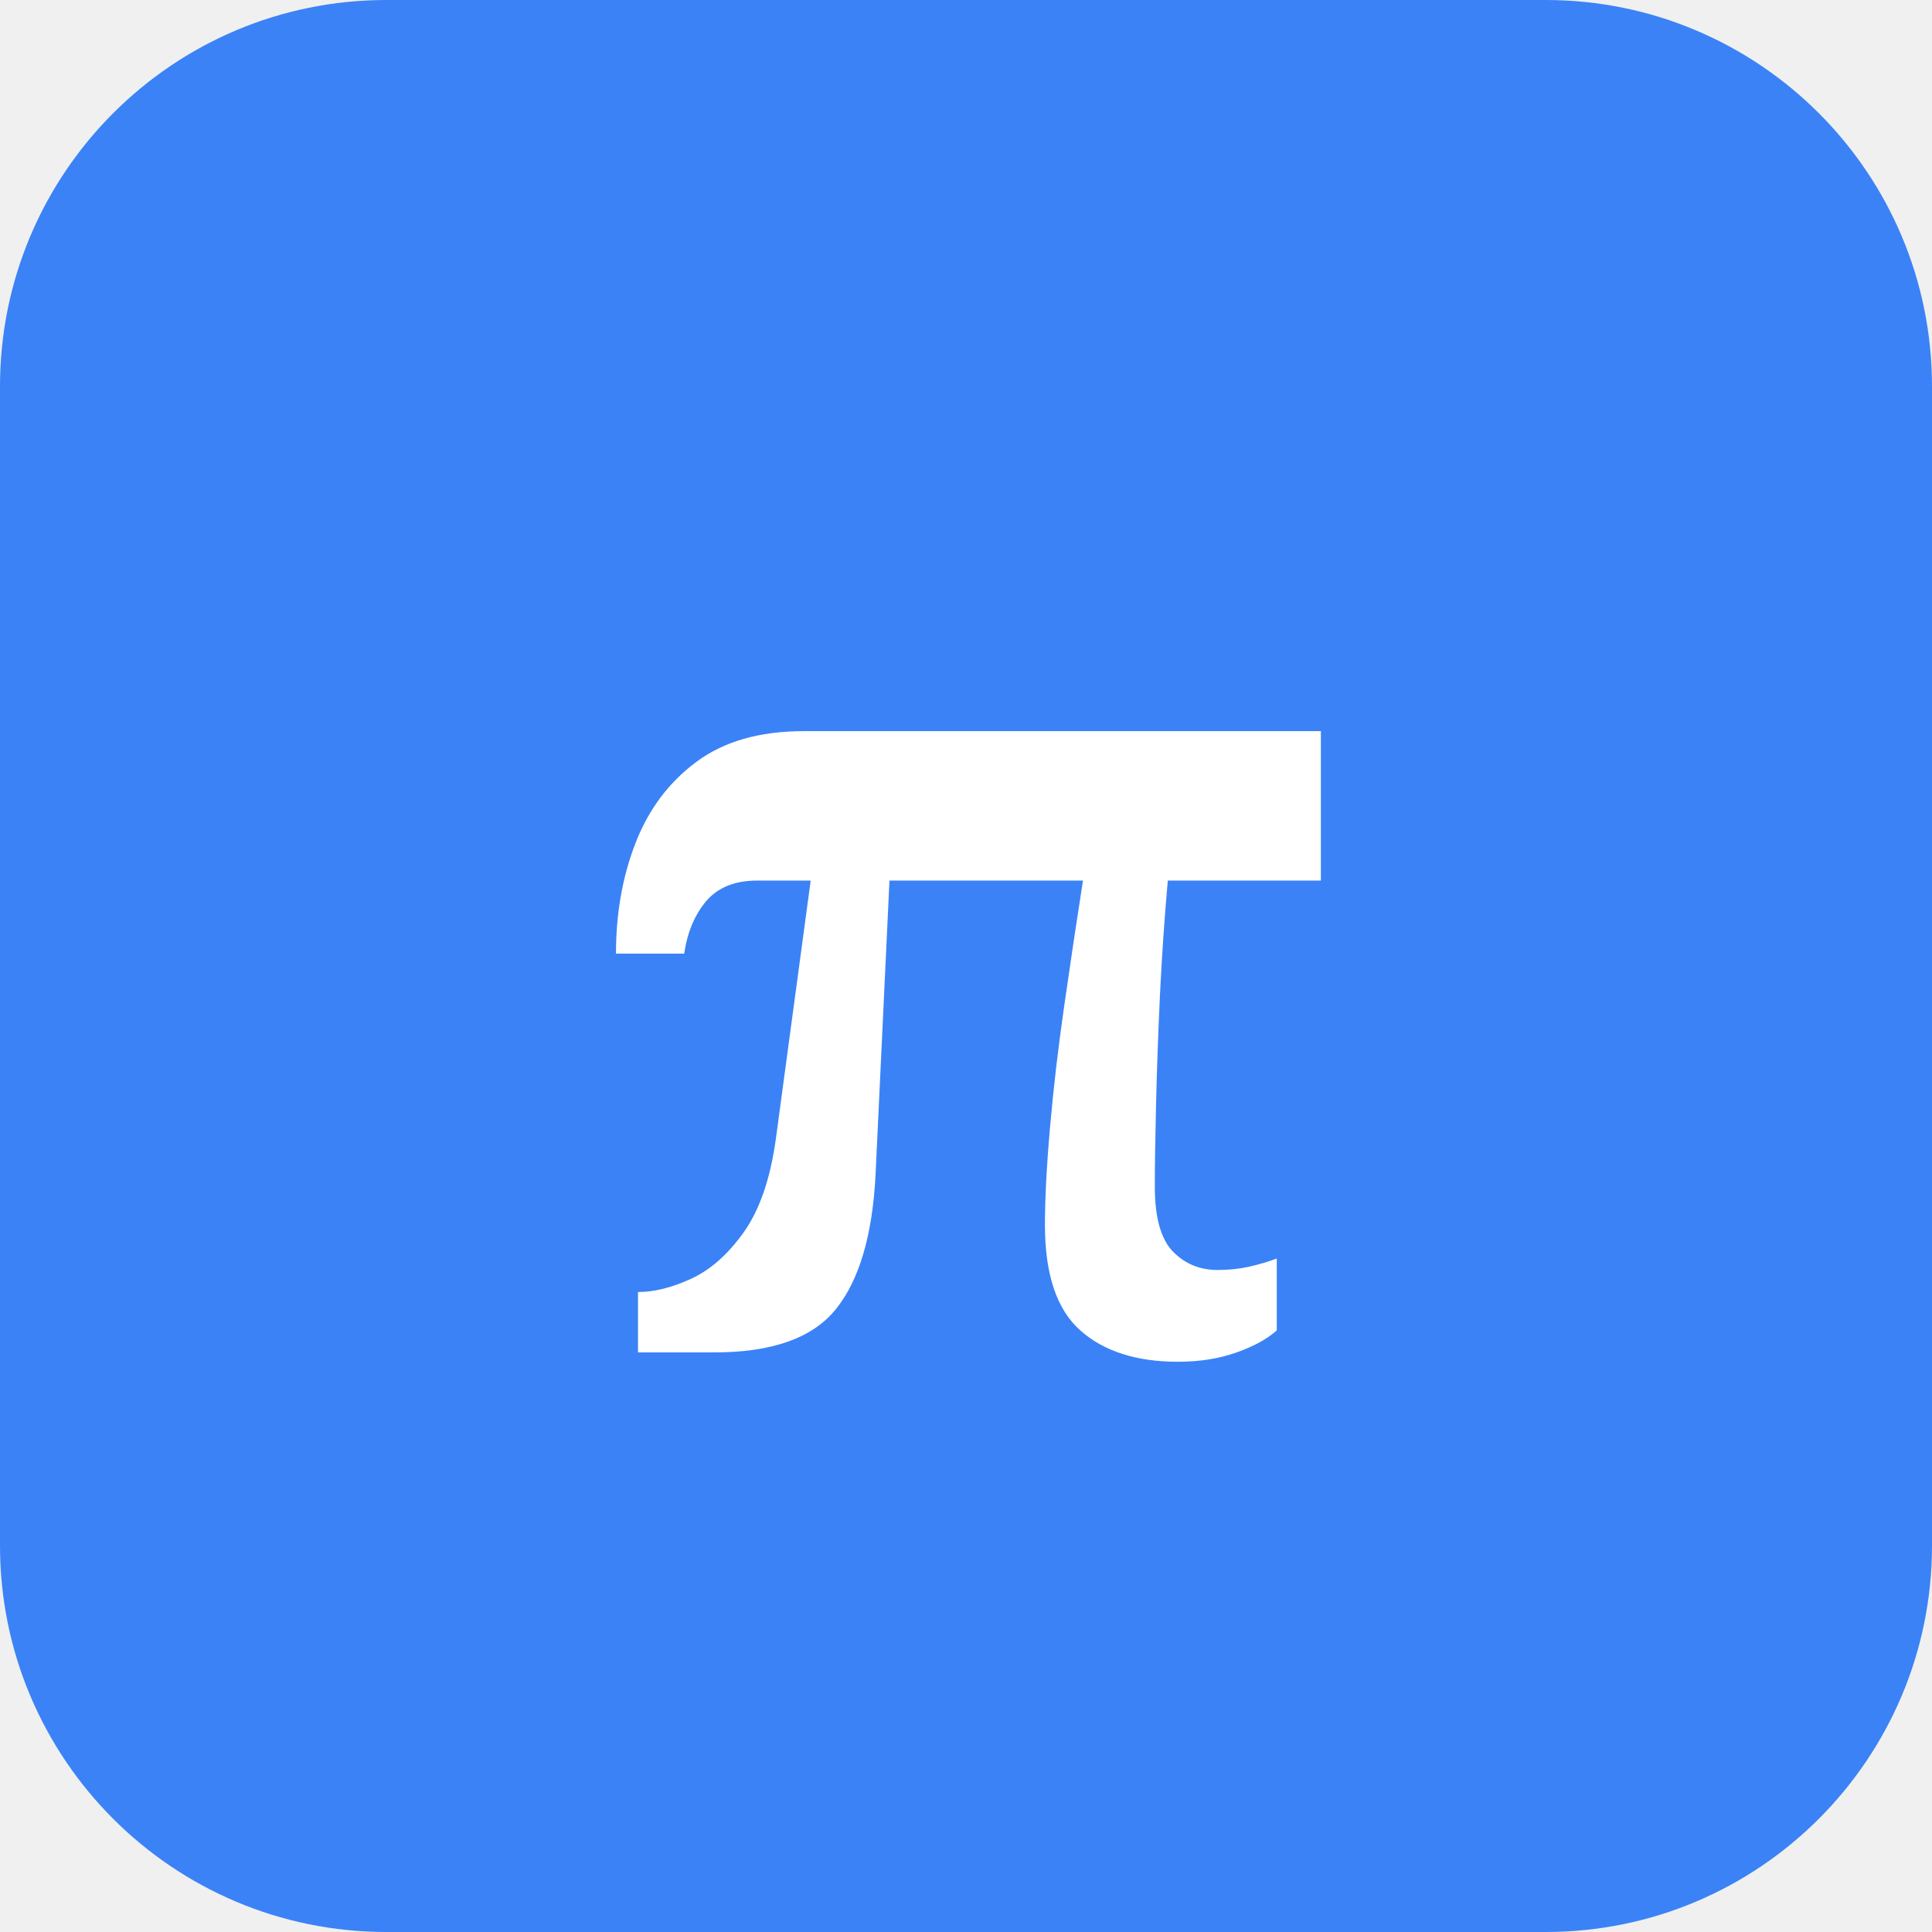
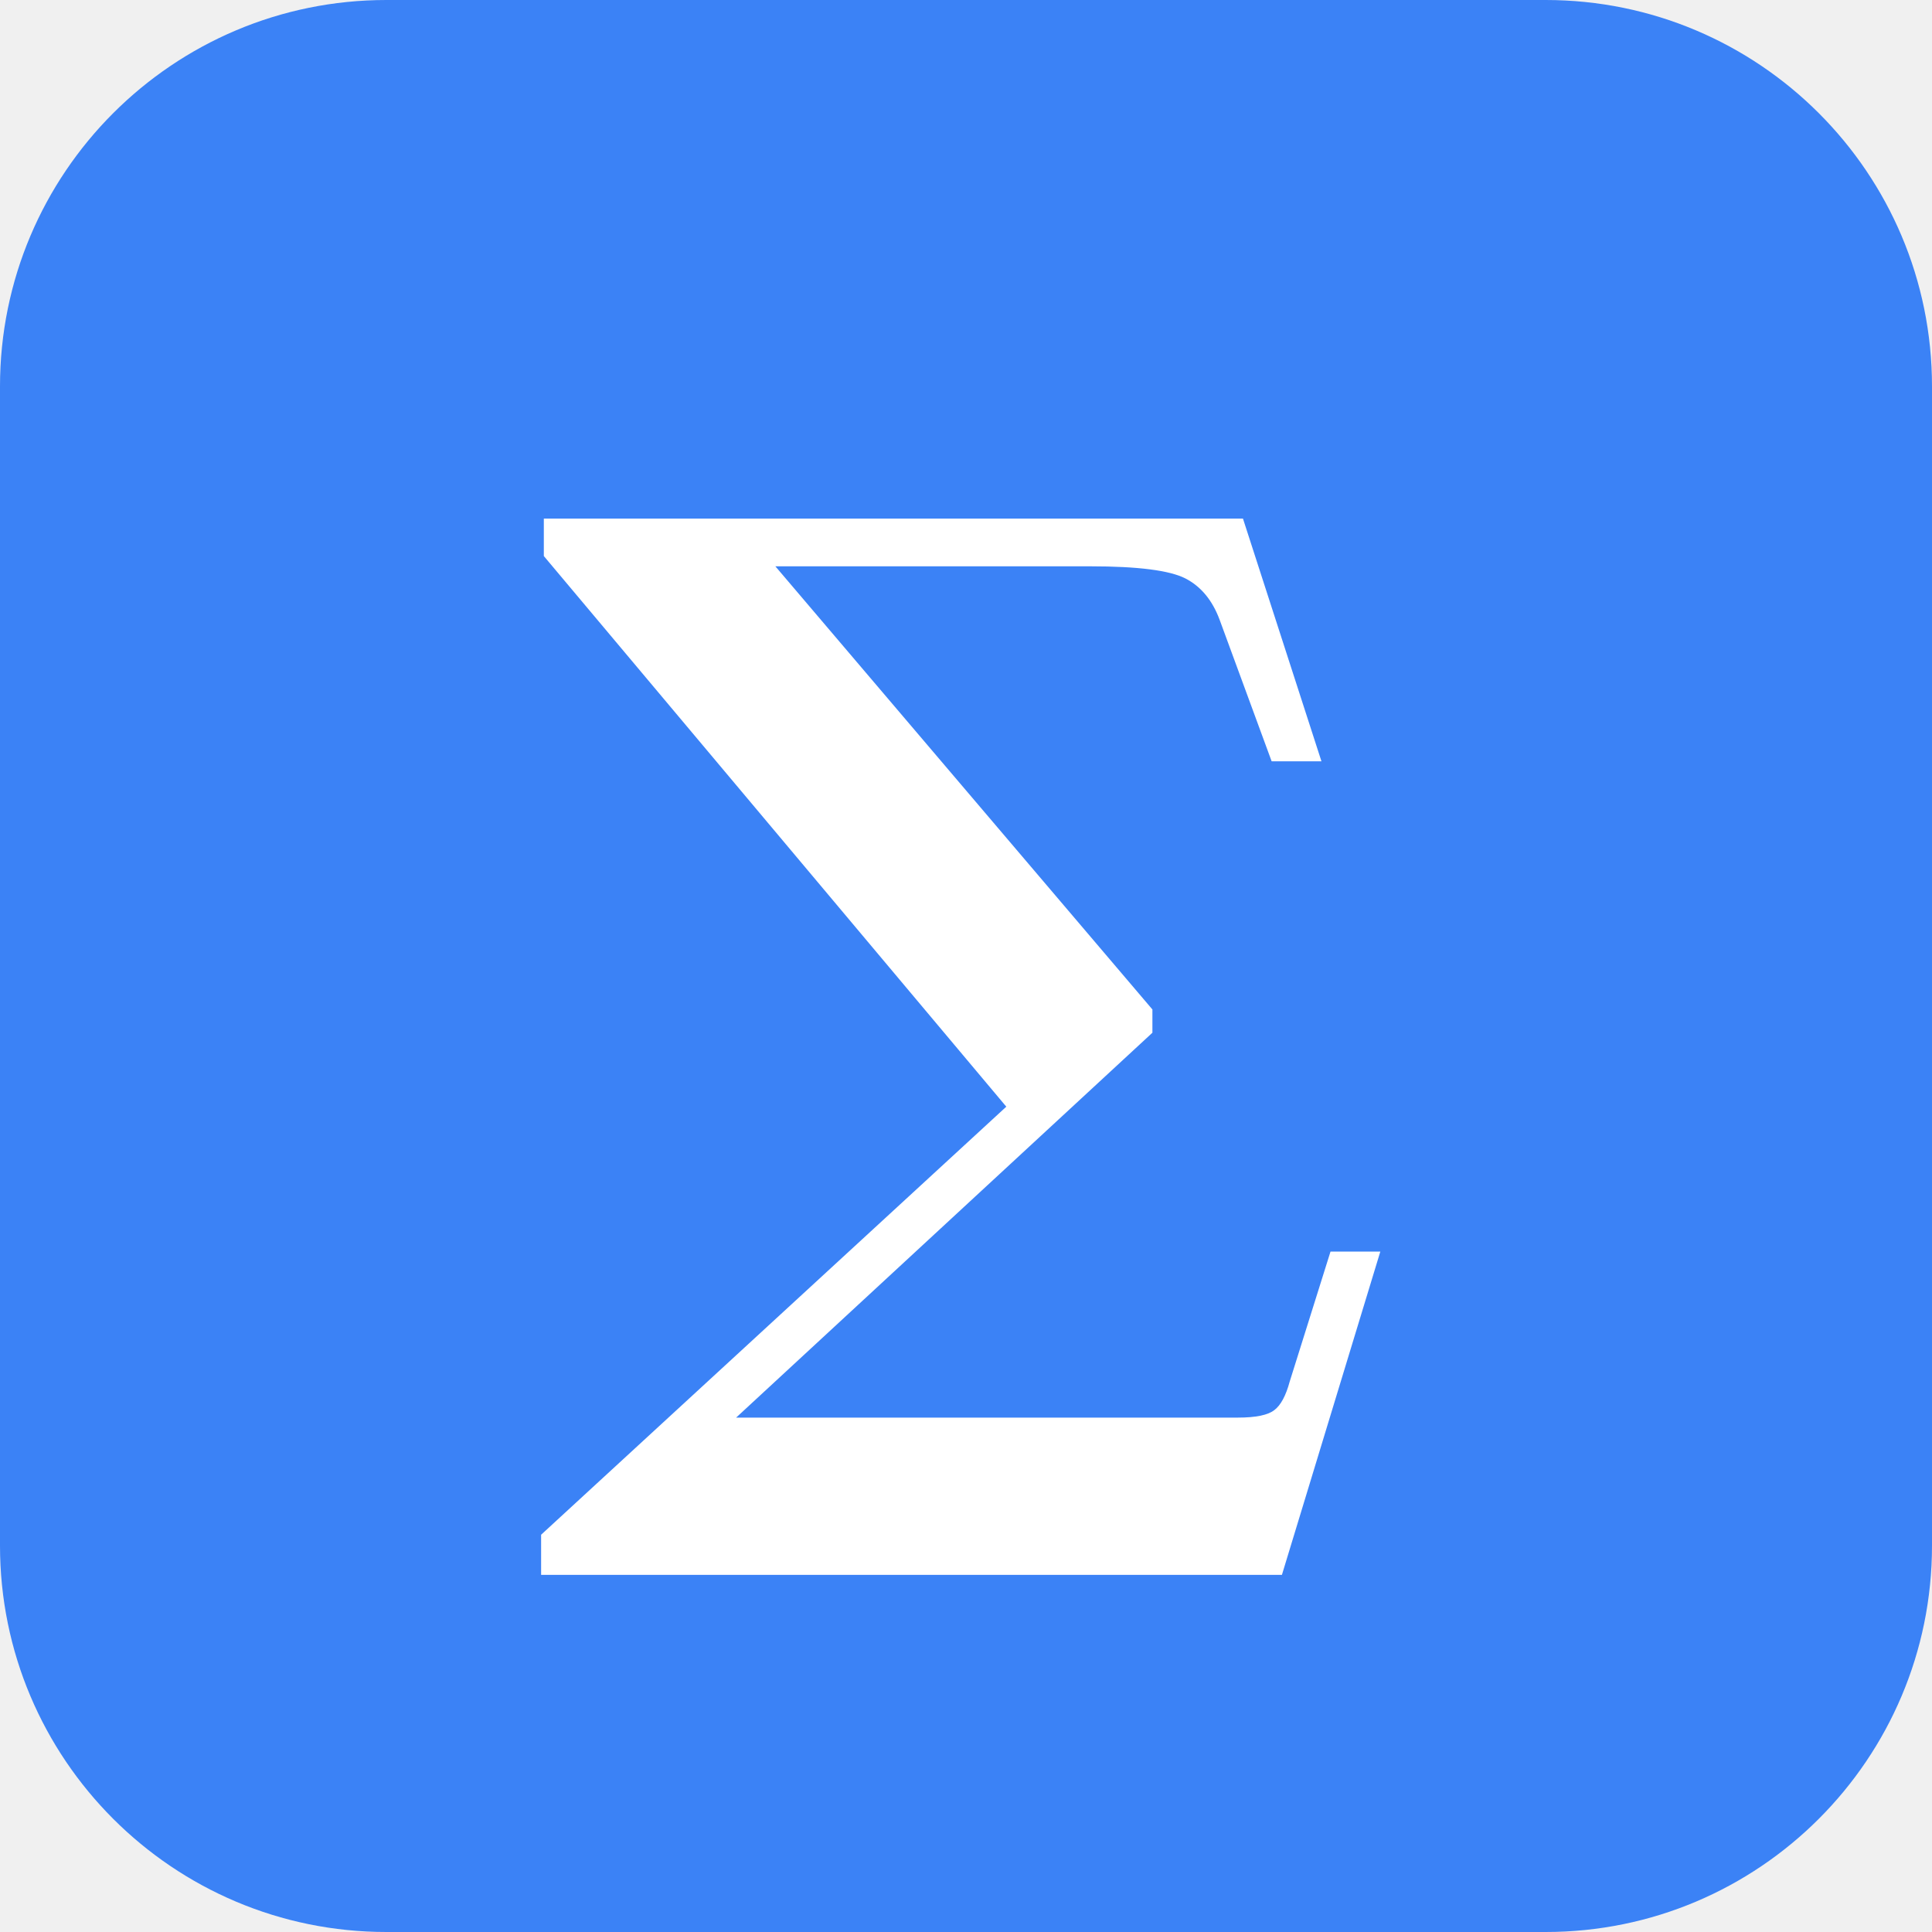
<svg xmlns="http://www.w3.org/2000/svg" viewBox="0 0 100 100">
  <rect width="100" height="100" rx="20" fill="#3b82f6" />
-   <text x="50" y="70" font-family="serif" font-size="60" font-weight="bold" fill="white" text-anchor="middle">π</text>
+   <text x="50" y="70" font-family="serif" font-size="60" font-weight="bold" fill="white" text-anchor="middle">∑</text>
</svg>
